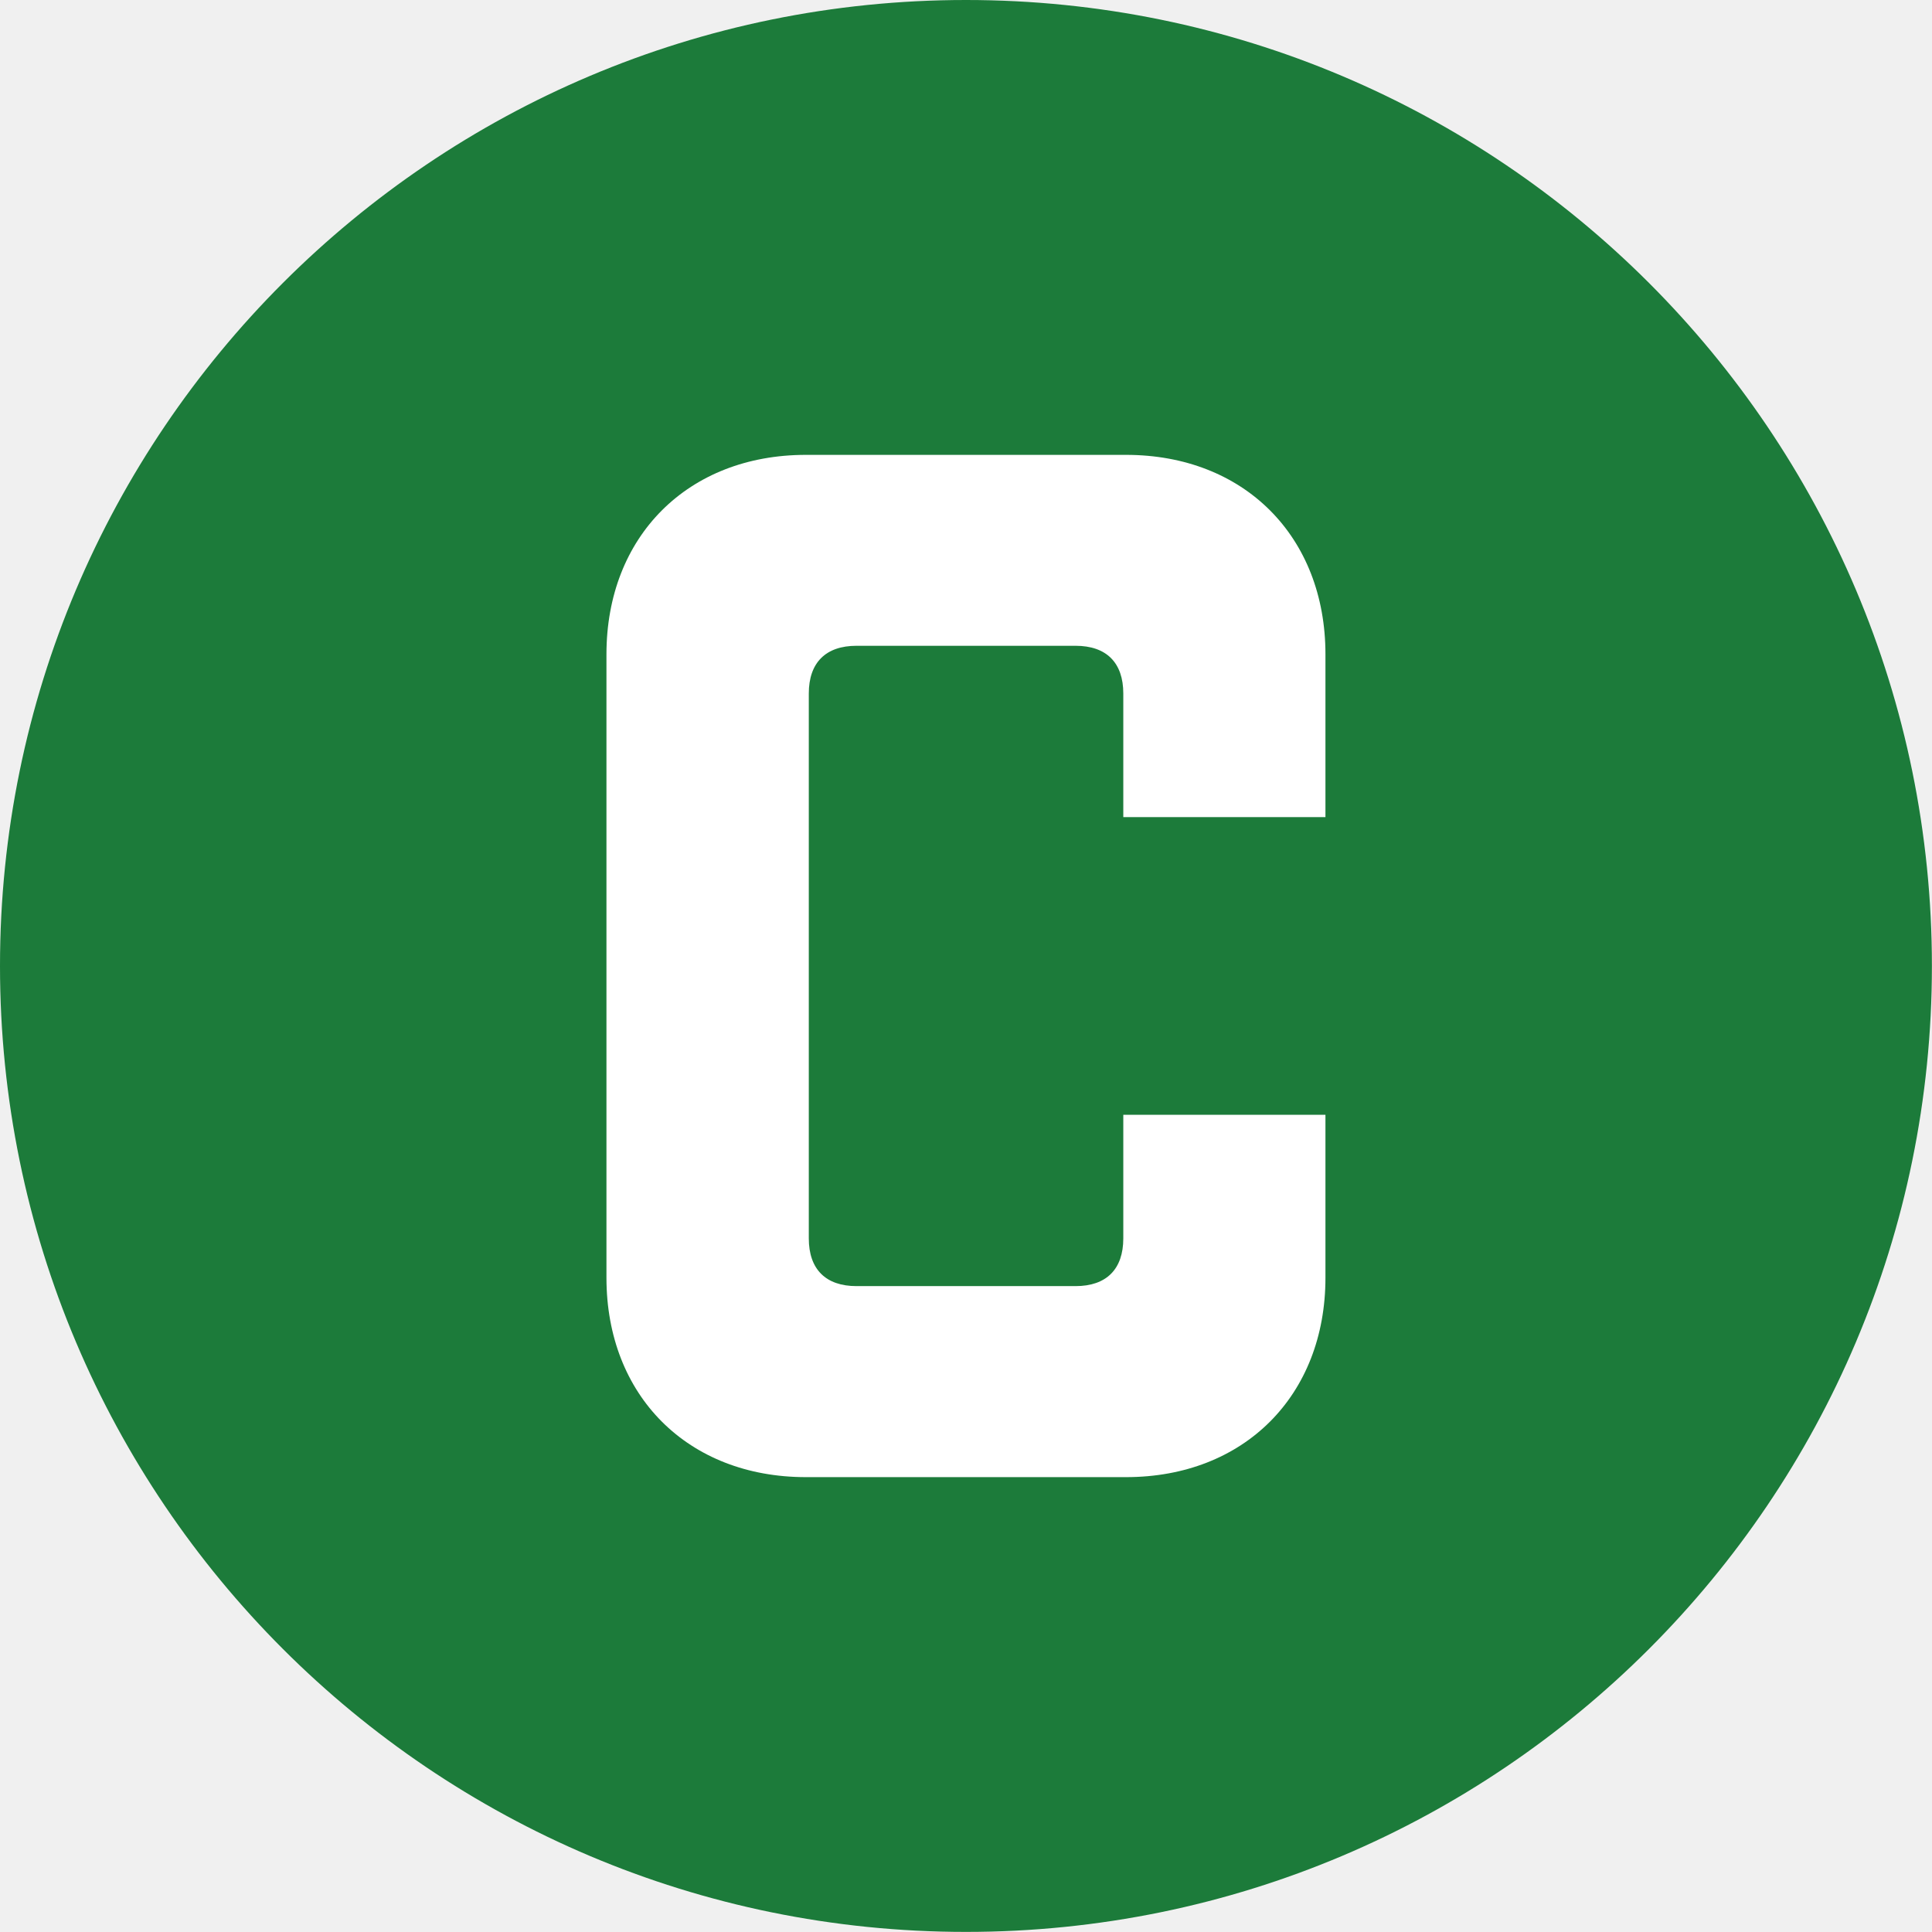
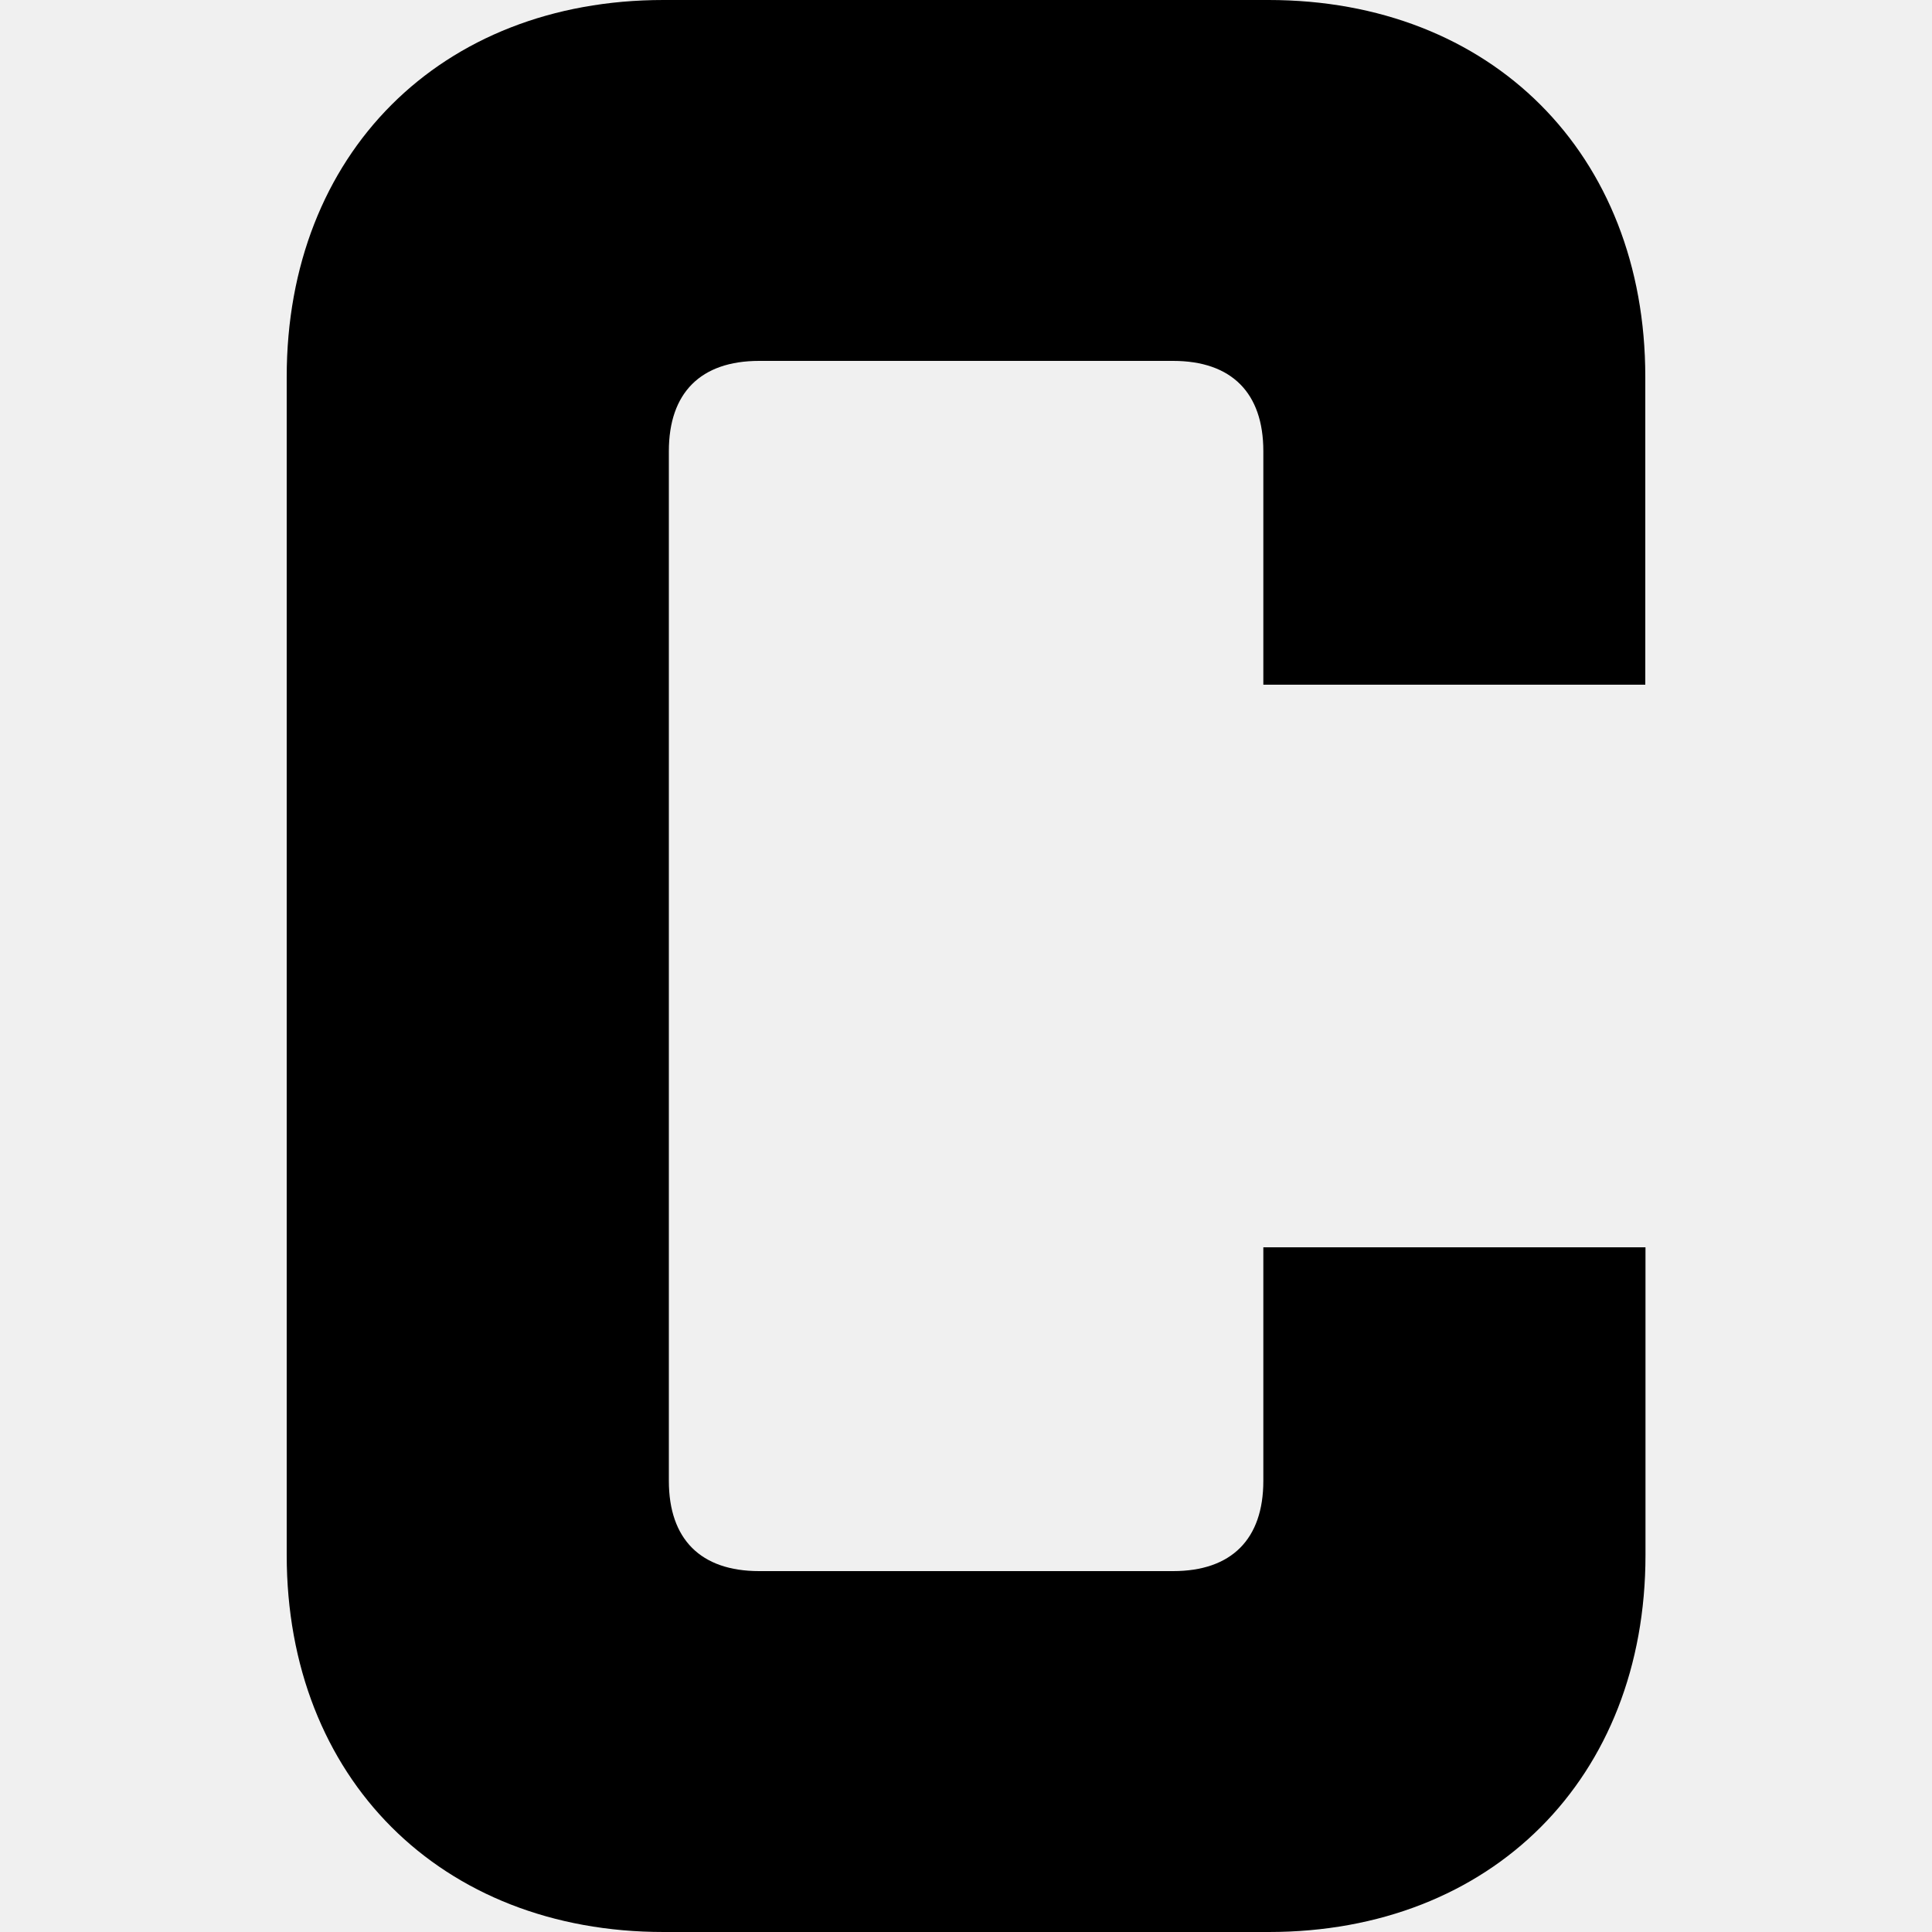
- <svg xmlns="http://www.w3.org/2000/svg" id="_레이어_2" data-name="레이어 2" viewBox="0 0 197.93 197.93">
+ <svg xmlns="http://www.w3.org/2000/svg" id="_레이어_2" data-name="레이어 2" viewBox="0 0 100 100">
  <defs>
    <style>
      .cls-1 {
-         fill: #1c7b3a;
-       }
- 
-       .cls-1, .cls-2 {
-         stroke-width: 0px;
-       }
- 
-       .cls-2 {
-         fill: #fff;
+         fill: none;
      }
    </style>
  </defs>
  <g id="_레이어_1-2" data-name="레이어 1">
-     <circle class="cls-1" cx="98.96" cy="98.96" r="98.96" />
-     <path class="cls-2" d="M135.79,83.72v-16.69c0-12.08-8.34-20.43-20.43-20.43h-32.8c-12.08,0-20.43,8.34-20.43,20.43v63.87c0,12.09,8.34,20.43,20.43,20.43h32.8c12.08,0,20.43-8.34,20.43-20.43v-16.69h-20.71v12.66c0,3.16-1.73,4.89-4.89,4.89h-22.44c-3.16,0-4.89-1.73-4.89-4.89v-55.82c0-3.16,1.73-4.89,4.89-4.89h22.44c3.16,0,4.89,1.73,4.89,4.89v12.66h20.71Z" />
+     <g>
+       <path d="M85.16,35.44v-15.94c0-11.54-7.97-19.5-19.5-19.5h-31.32C22.8,0,14.84,7.97,14.84,19.5v60.99c0,11.54,7.97,19.51,19.51,19.51h31.32c11.54,0,19.5-7.97,19.5-19.51v-15.93h-19.78v12.09c0,3.02-1.65,4.67-4.67,4.67h-21.43c-3.02,0-4.67-1.65-4.67-4.67V23.35c0-3.02,1.65-4.67,4.67-4.67h21.43c3.02,0,4.67,1.65,4.67,4.67v12.09h19.78Z" />
+       <rect class="cls-1" width="100" height="100" />
+     </g>
  </g>
</svg>
